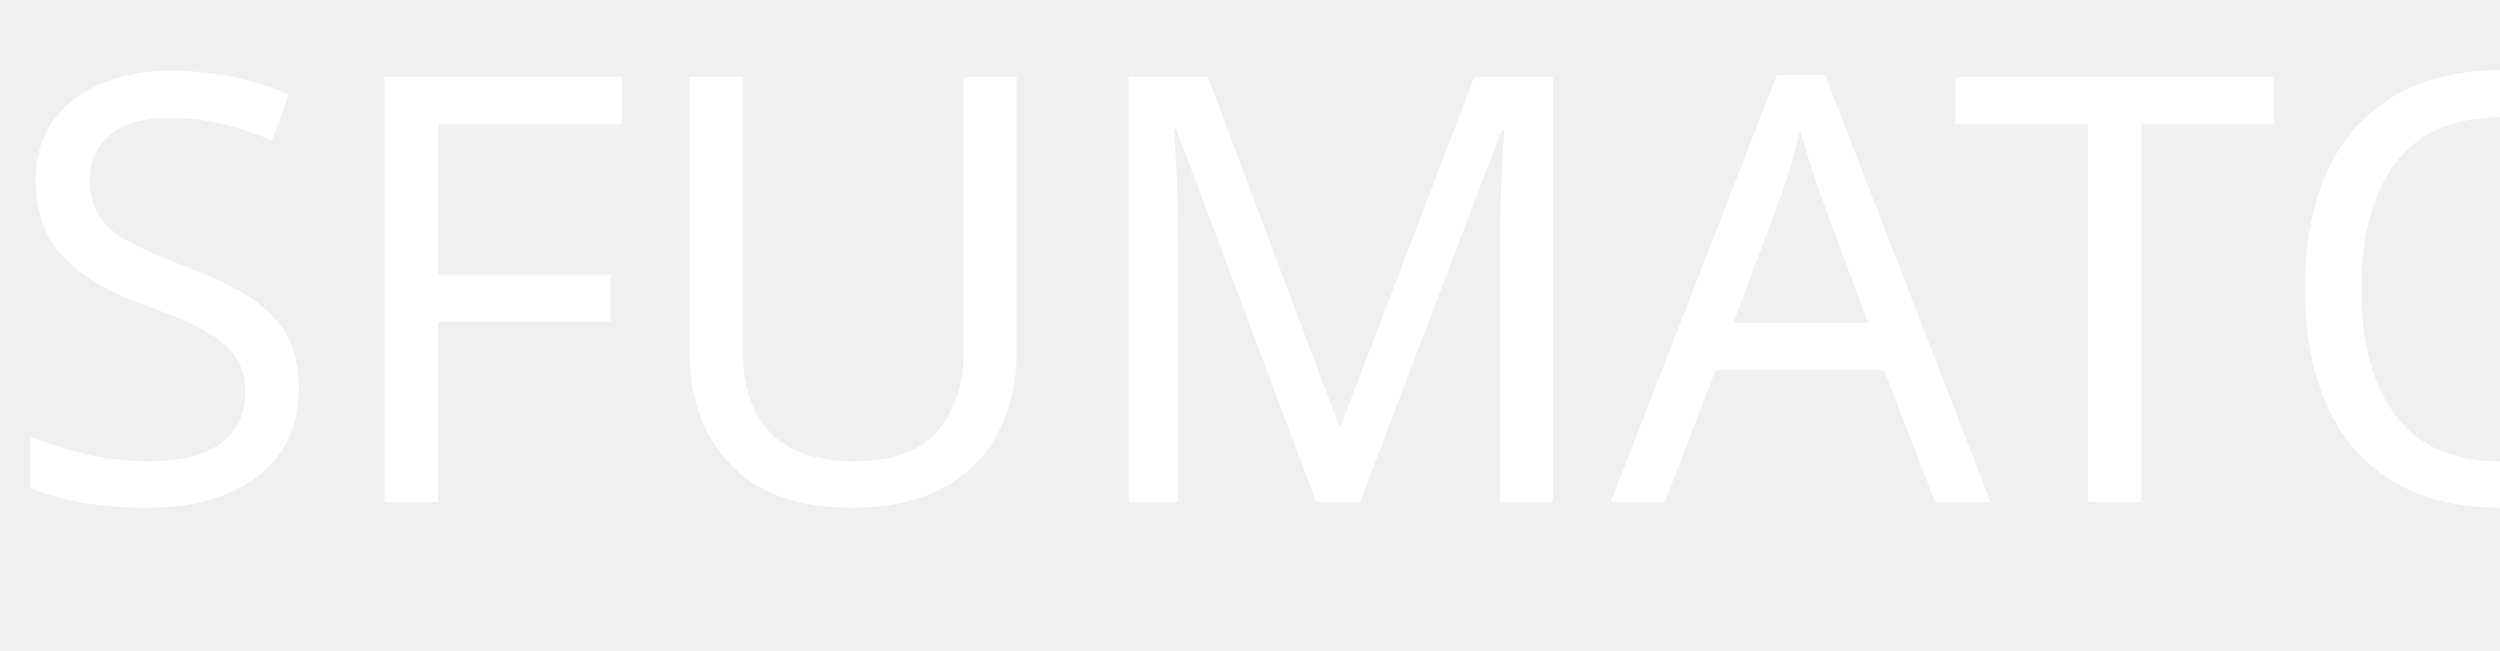
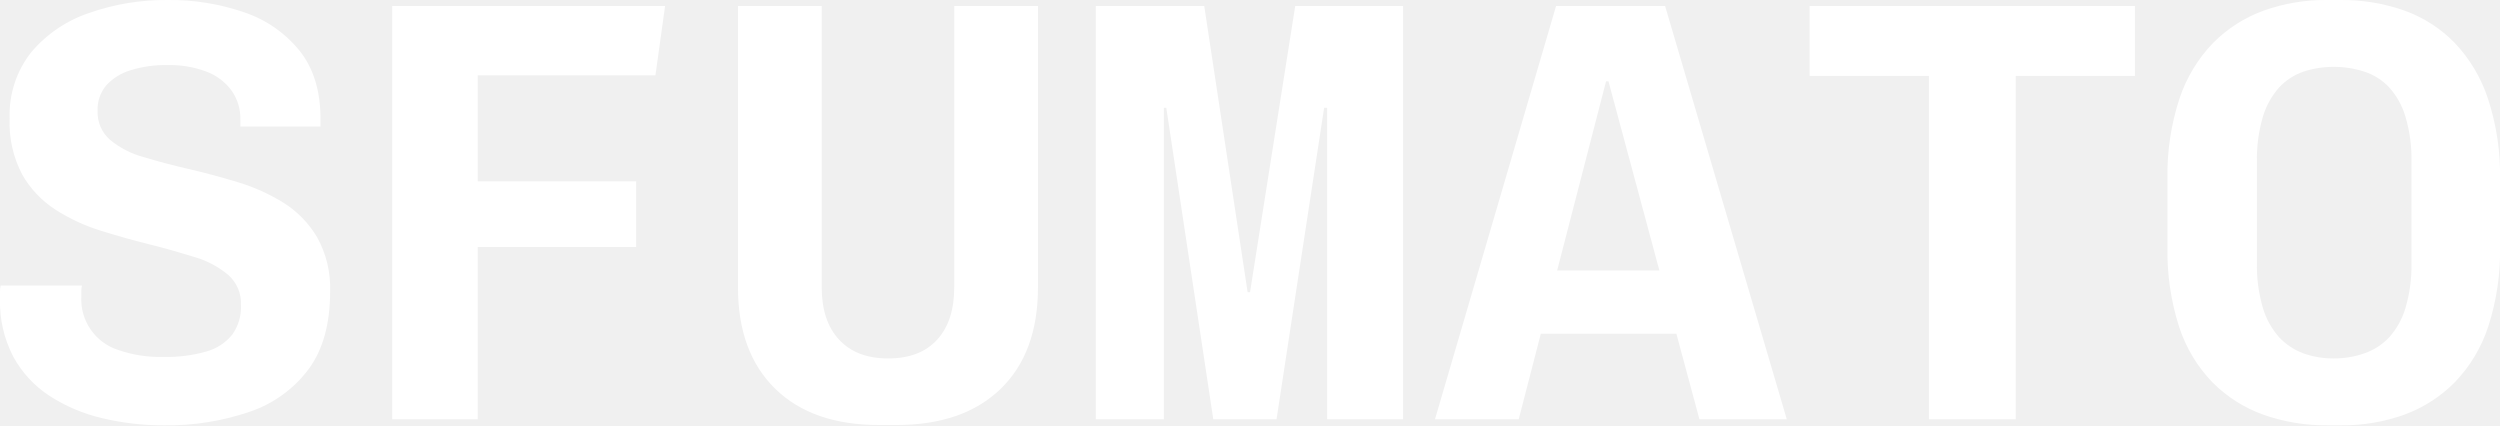
- <svg xmlns="http://www.w3.org/2000/svg" viewBox="0 0 419.99 109.3">
+ <svg xmlns="http://www.w3.org/2000/svg" viewBox="0 0 414.99 70.6">
  <defs>
-     <style>.cls-1{font-size:100px;fill:#fff;font-family:ChivoMono-Thin, Chivo Mono;font-weight:200;}</style>
+     <style>.cls-1{fill:#fff;}</style>
  </defs>
  <g id="Layer_2" data-name="Layer 2">
    <g id="Layer_1-2" data-name="Layer 1">
-       <text class="cls-1" transform="translate(0 84.3)">SFUMATO</text>
+       <path class="cls-1" d="M47.05,33.65a31.71,31.71,0,0,0-7.55-3.4c-2.73-.83-5.47-1.57-8.2-2.2s-5.25-1.3-7.55-2a14.76,14.76,0,0,1-5.5-2.85,6.06,6.06,0,0,1-2.05-4.8,6.19,6.19,0,0,1,1.45-4.25,9,9,0,0,1,4.05-2.5,19.58,19.58,0,0,1,6.1-.85,17.29,17.29,0,0,1,6.5,1.1,9.12,9.12,0,0,1,4.15,3.15A8,8,0,0,1,39.9,19.8V21H53.2V19.7q0-6.9-3.45-11.25a20,20,0,0,0-9.2-6.4A37.64,37.64,0,0,0,27.8,0a38.25,38.25,0,0,0-13,2.15A21.57,21.57,0,0,0,5.2,8.65a16.75,16.75,0,0,0-3.6,11A18.35,18.35,0,0,0,3.7,29,16.88,16.88,0,0,0,9.2,34.8a30.72,30.72,0,0,0,7.55,3.5c2.77.87,5.5,1.63,8.2,2.3S30.13,42,32.4,42.7a15.34,15.34,0,0,1,5.5,2.95,6.26,6.26,0,0,1,2.1,5,7.84,7.84,0,0,1-1.45,4.9,8.38,8.38,0,0,1-4.3,2.8,24.09,24.09,0,0,1-7.15.9,21.13,21.13,0,0,1-7.45-1.15A8.82,8.82,0,0,1,13.5,49.2v-.9a4.34,4.34,0,0,1,.1-.9H.1A5.06,5.06,0,0,0,0,48.45V49.6a19.62,19.62,0,0,0,2.2,9.6,18.17,18.17,0,0,0,6,6.5,27.51,27.51,0,0,0,8.7,3.7,43.18,43.18,0,0,0,10.3,1.2,42,42,0,0,0,14.25-2.25,20.31,20.31,0,0,0,9.8-7.1Q54.8,56.41,54.8,48.4a17.27,17.27,0,0,0-2.15-9A16.88,16.88,0,0,0,47.05,33.65Z" />
+       <polygon class="cls-1" points="65.1 69.6 79.3 69.6 79.3 41 105.6 41 105.6 30.1 79.3 30.1 79.3 12.5 108.8 12.5 110.4 1 65.1 1 65.1 69.6" />
+       <path class="cls-1" d="M158.4,47.7q0,5.59-2.85,8.7t-8.15,3.1q-5.21,0-8.1-3.1c-1.94-2.07-2.9-5-2.9-8.7V1H122.5V47.7q0,10.8,6.2,16.85t17.4,6h2.7q11.1,0,17.3-6t6.2-16.85V1H158.4Z" />
+       <polygon class="cls-1" points="207.5 48.5 207.1 48.5 199.9 1 181.9 1 181.9 69.6 193.2 69.6 193.2 17.9 193.6 17.9 201.4 69.6 211.9 69.6 219.8 17.9 220.3 17.9 220.3 69.6 232.9 69.6 232.9 1 215 1 207.5 48.5" />
+       <path class="cls-1" d="M258.3,1,238.2,69.6h13.9l3.67-14.2h22.5l3.83,14.2h14.5L276.4,1Zm.18,43.9,8.12-31.4h.4l8.45,31.4Z" />
+       <polygon class="cls-1" points="300.39 12.6 320.19 12.6 320.19 69.6 334.6 69.6 334.6 12.6 354.39 12.6 354.39 1 300.39 1 300.39 12.6" />
+       <path class="cls-1" d="M413,16.4a24.63,24.63,0,0,0-5.5-9.25,21.93,21.93,0,0,0-8.4-5.4A31.07,31.07,0,0,0,388.49,0h-2.2a30.36,30.36,0,0,0-10.5,1.75,22.81,22.81,0,0,0-8.4,5.35,24.37,24.37,0,0,0-5.6,9.25,40.17,40.17,0,0,0-2,13.35V40.9a40.88,40.88,0,0,0,1.95,13.4,23.89,23.89,0,0,0,5.55,9.2,22.76,22.76,0,0,0,8.45,5.35,31.15,31.15,0,0,0,10.65,1.75h2.2a30,30,0,0,0,10.6-1.8,22.79,22.79,0,0,0,8.35-5.4,24.18,24.18,0,0,0,5.5-9.2A40.54,40.54,0,0,0,415,40.9V29.7A40.54,40.54,0,0,0,413,16.4ZM400.29,43.6a24.4,24.4,0,0,1-1,7.55,12.58,12.58,0,0,1-2.7,4.85,10.28,10.28,0,0,1-4.1,2.65,15.08,15.08,0,0,1-5.1.85,14.67,14.67,0,0,1-5.05-.85,10.45,10.45,0,0,1-4-2.65,12.84,12.84,0,0,1-2.7-4.85,24.7,24.7,0,0,1-1-7.55V26.9a24.7,24.7,0,0,1,1-7.55,12.84,12.84,0,0,1,2.7-4.85,9.91,9.91,0,0,1,4-2.6,15.67,15.67,0,0,1,5.05-.8,16.12,16.12,0,0,1,5.1.8,9.76,9.76,0,0,1,4.1,2.6,12.58,12.58,0,0,1,2.7,4.85,24.4,24.4,0,0,1,1,7.55Z" />
    </g>
  </g>
</svg>
